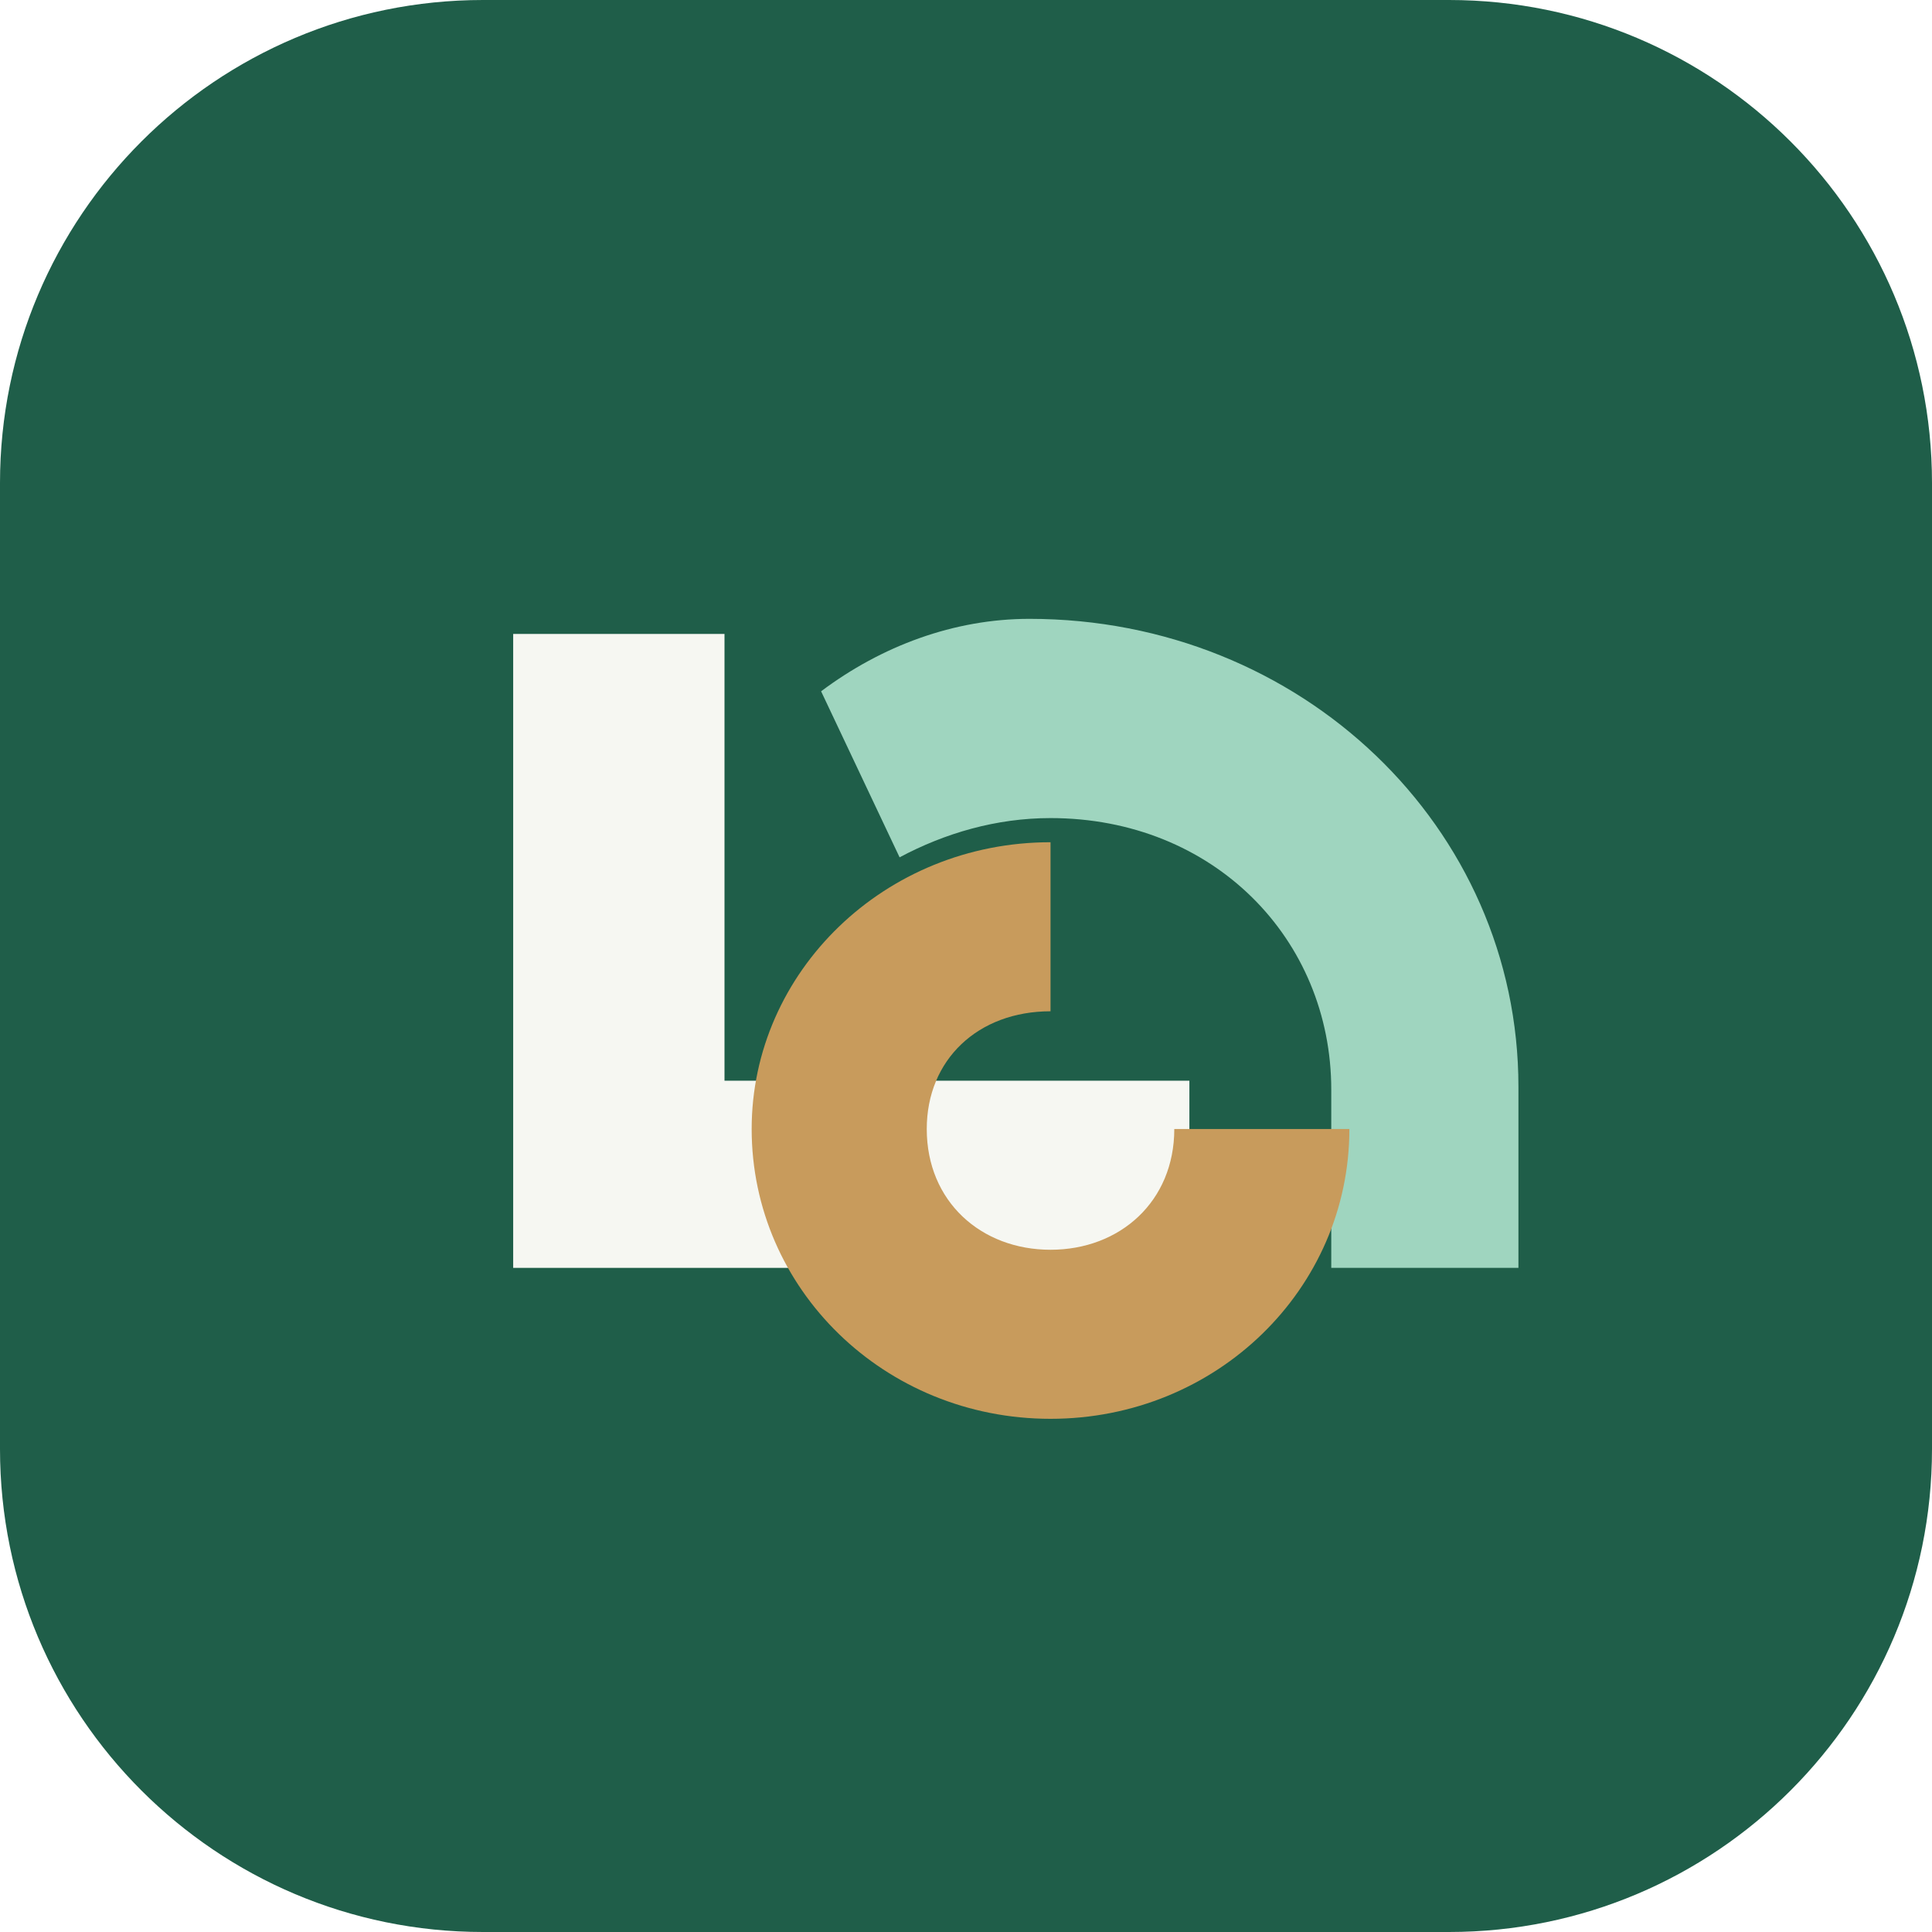
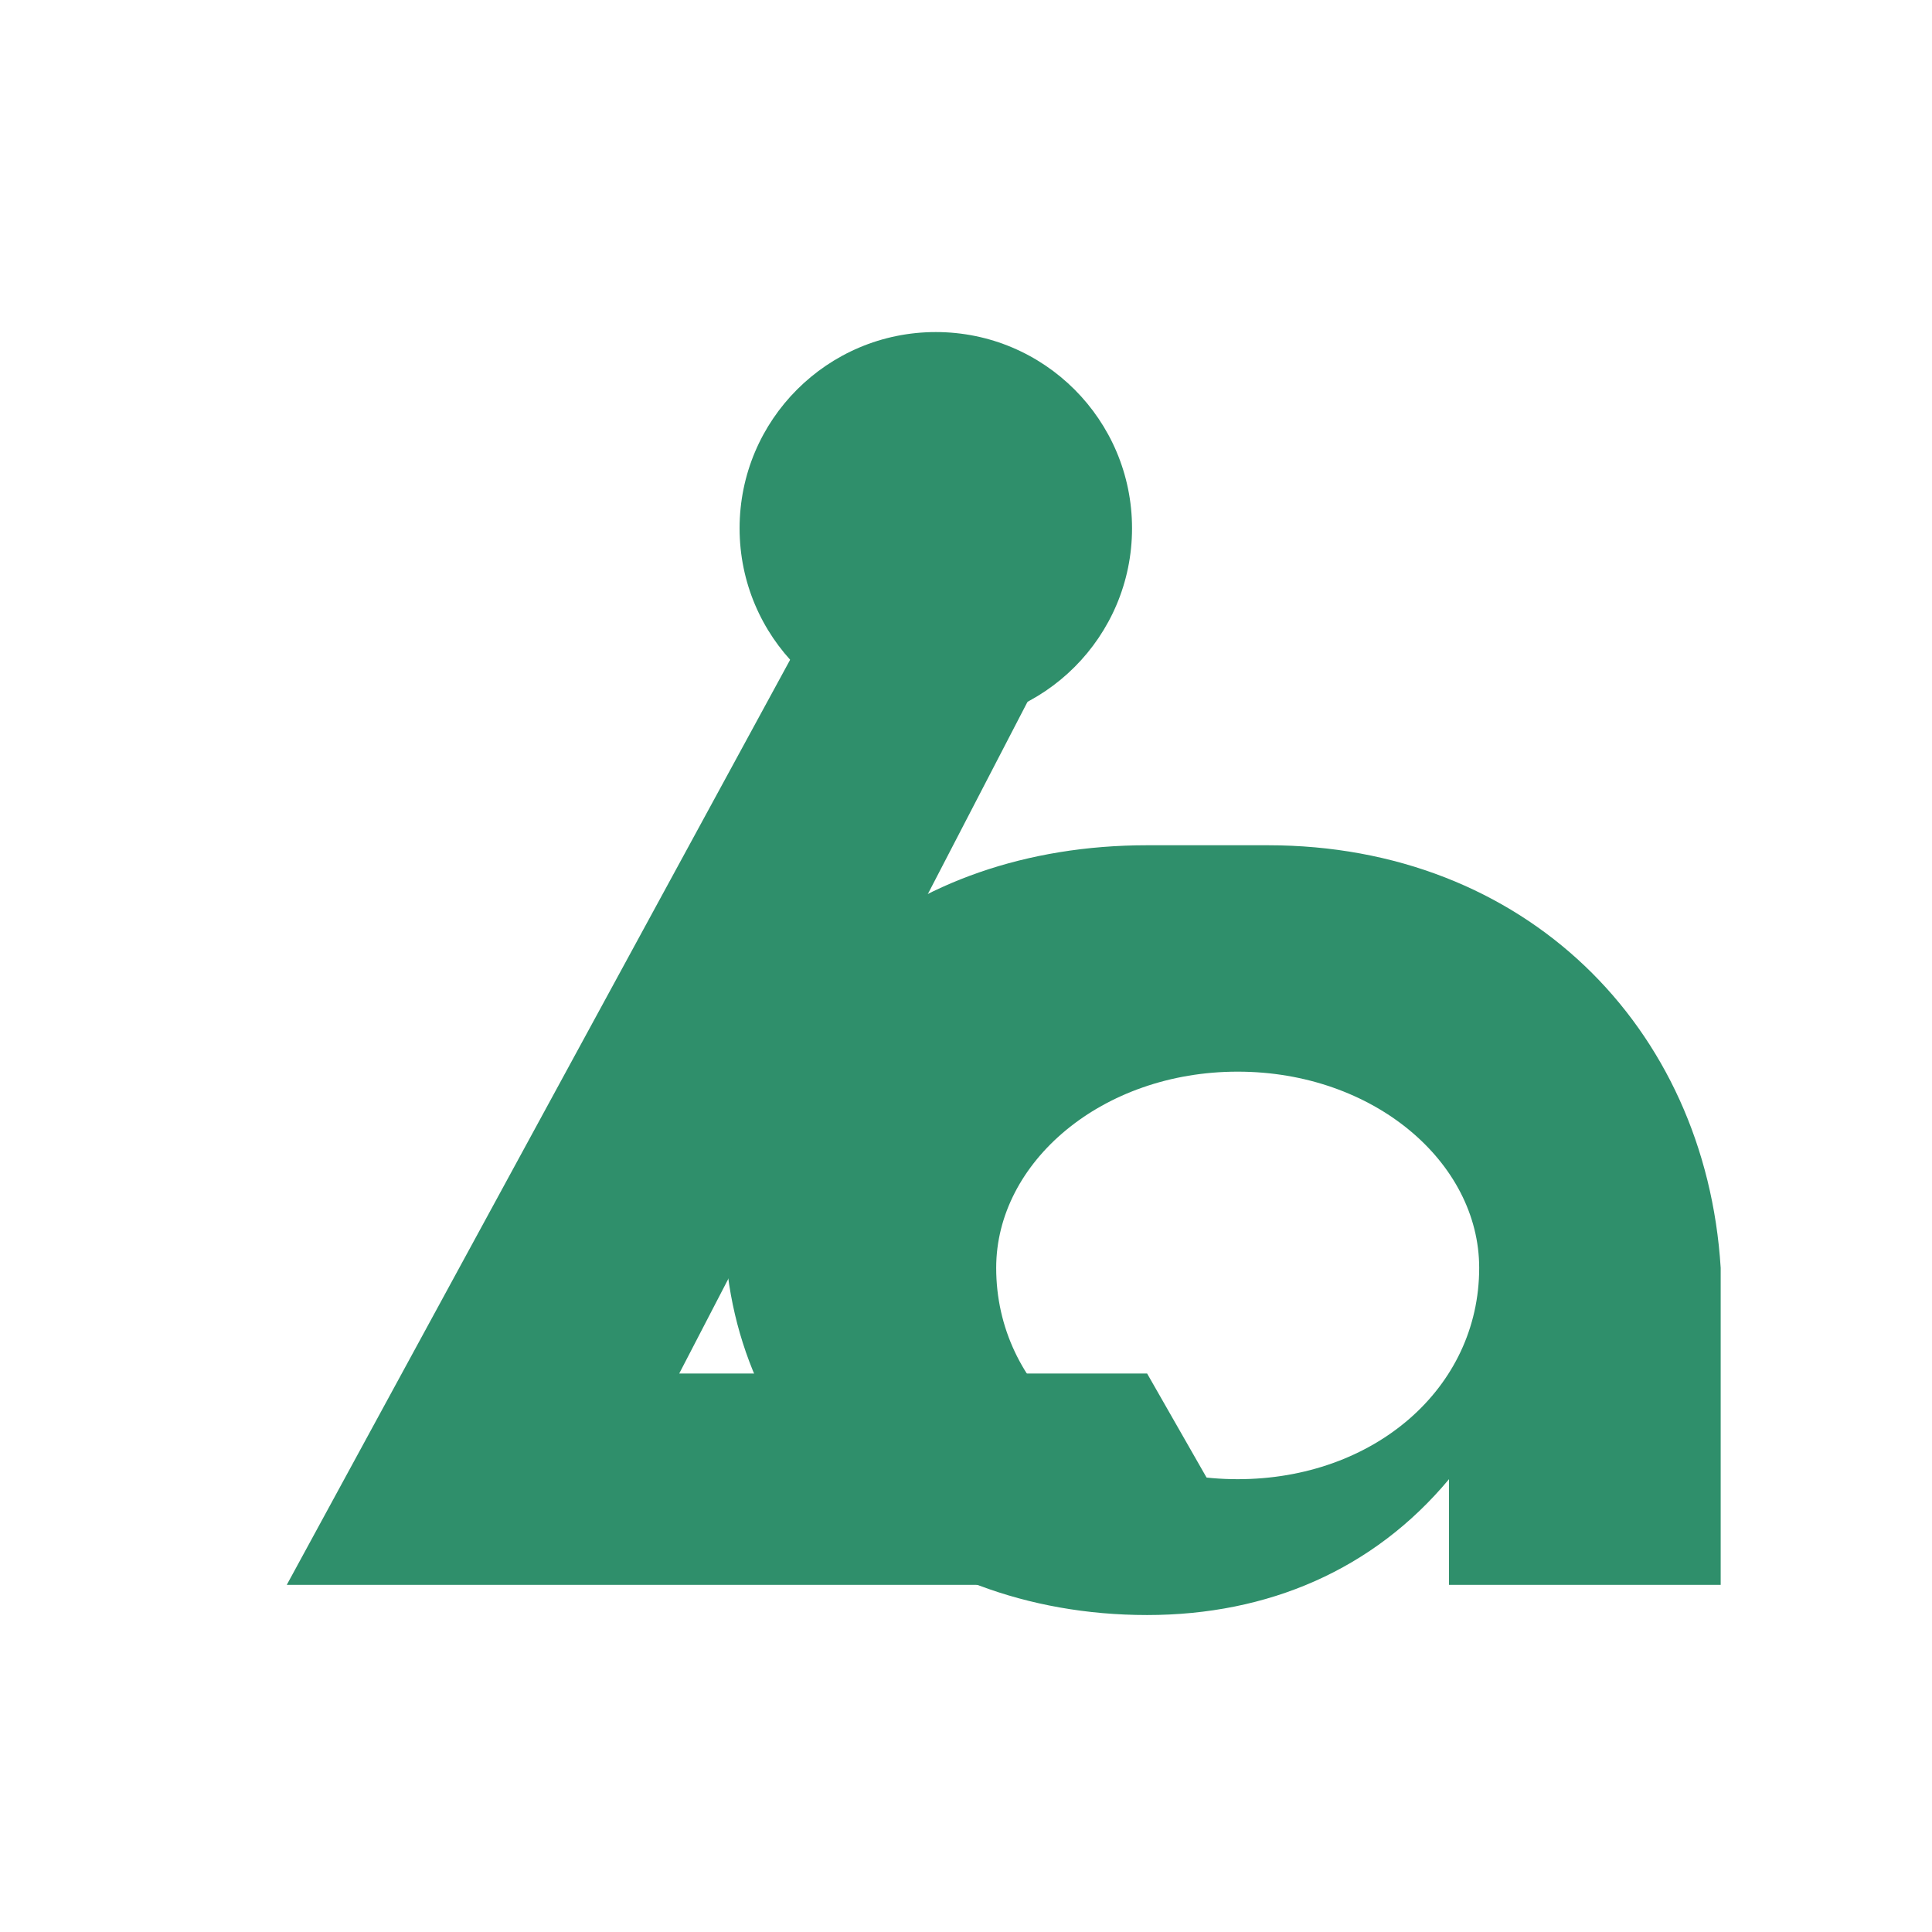
- <svg xmlns="http://www.w3.org/2000/svg" width="64" height="64" viewBox="0 0 64 64" fill="none" role="img" aria-labelledby="title">
-   <rect width="64" height="64" rx="16" fill="#1F5E49" />
-   <path d="M17 42V21H24V35.8H39.4V42H17Z" fill="#F6F7F2" />
-   <path d="M34.1 20.5C43.1 20.5 50.3 27.4 50.3 36V42H44.1V36.1C44.1 31.1 40.2 27.1 34.8 27.1C33 27.1 31.3 27.6 29.8 28.4L27.2 22.9C29.2 21.4 31.6 20.5 34.1 20.5Z" fill="#9FD5BF" />
-   <path d="M34.8 47C29.3 47 24.9 42.7 24.9 37.4C24.9 32.2 29.3 27.9 34.8 27.9V33.5C32.4 33.5 30.7 35.1 30.7 37.4C30.7 39.8 32.5 41.4 34.8 41.4C37.1 41.4 38.9 39.8 38.9 37.4H44.7C44.7 42.7 40.3 47 34.8 47Z" fill="#C89B5C" />
+ <svg xmlns="http://www.w3.org/2000/svg" width="128" height="128" viewBox="0 0 128 128" fill="none" role="img" aria-labelledby="title">
+   <path d="M19 105L56 37H73L45 91H76L84 105H19Z" fill="#2F8F6B" />
+   <circle cx="62" cy="35" r="13" fill="#2F8F6B" />
+   <path fill-rule="evenodd" clip-rule="evenodd" d="M84 56C101 56 113 68 114 84V105H96V98C91 104 84 107 76 107C60 107 48 96 48 81C48 66 60 56 76 56H84ZM82 71C73 71 66 77 66 84C66 92 73 98 82 98C91 98 98 92 98 84C98 77 91 71 82 71Z" fill="#2F8F6B" />
</svg>
